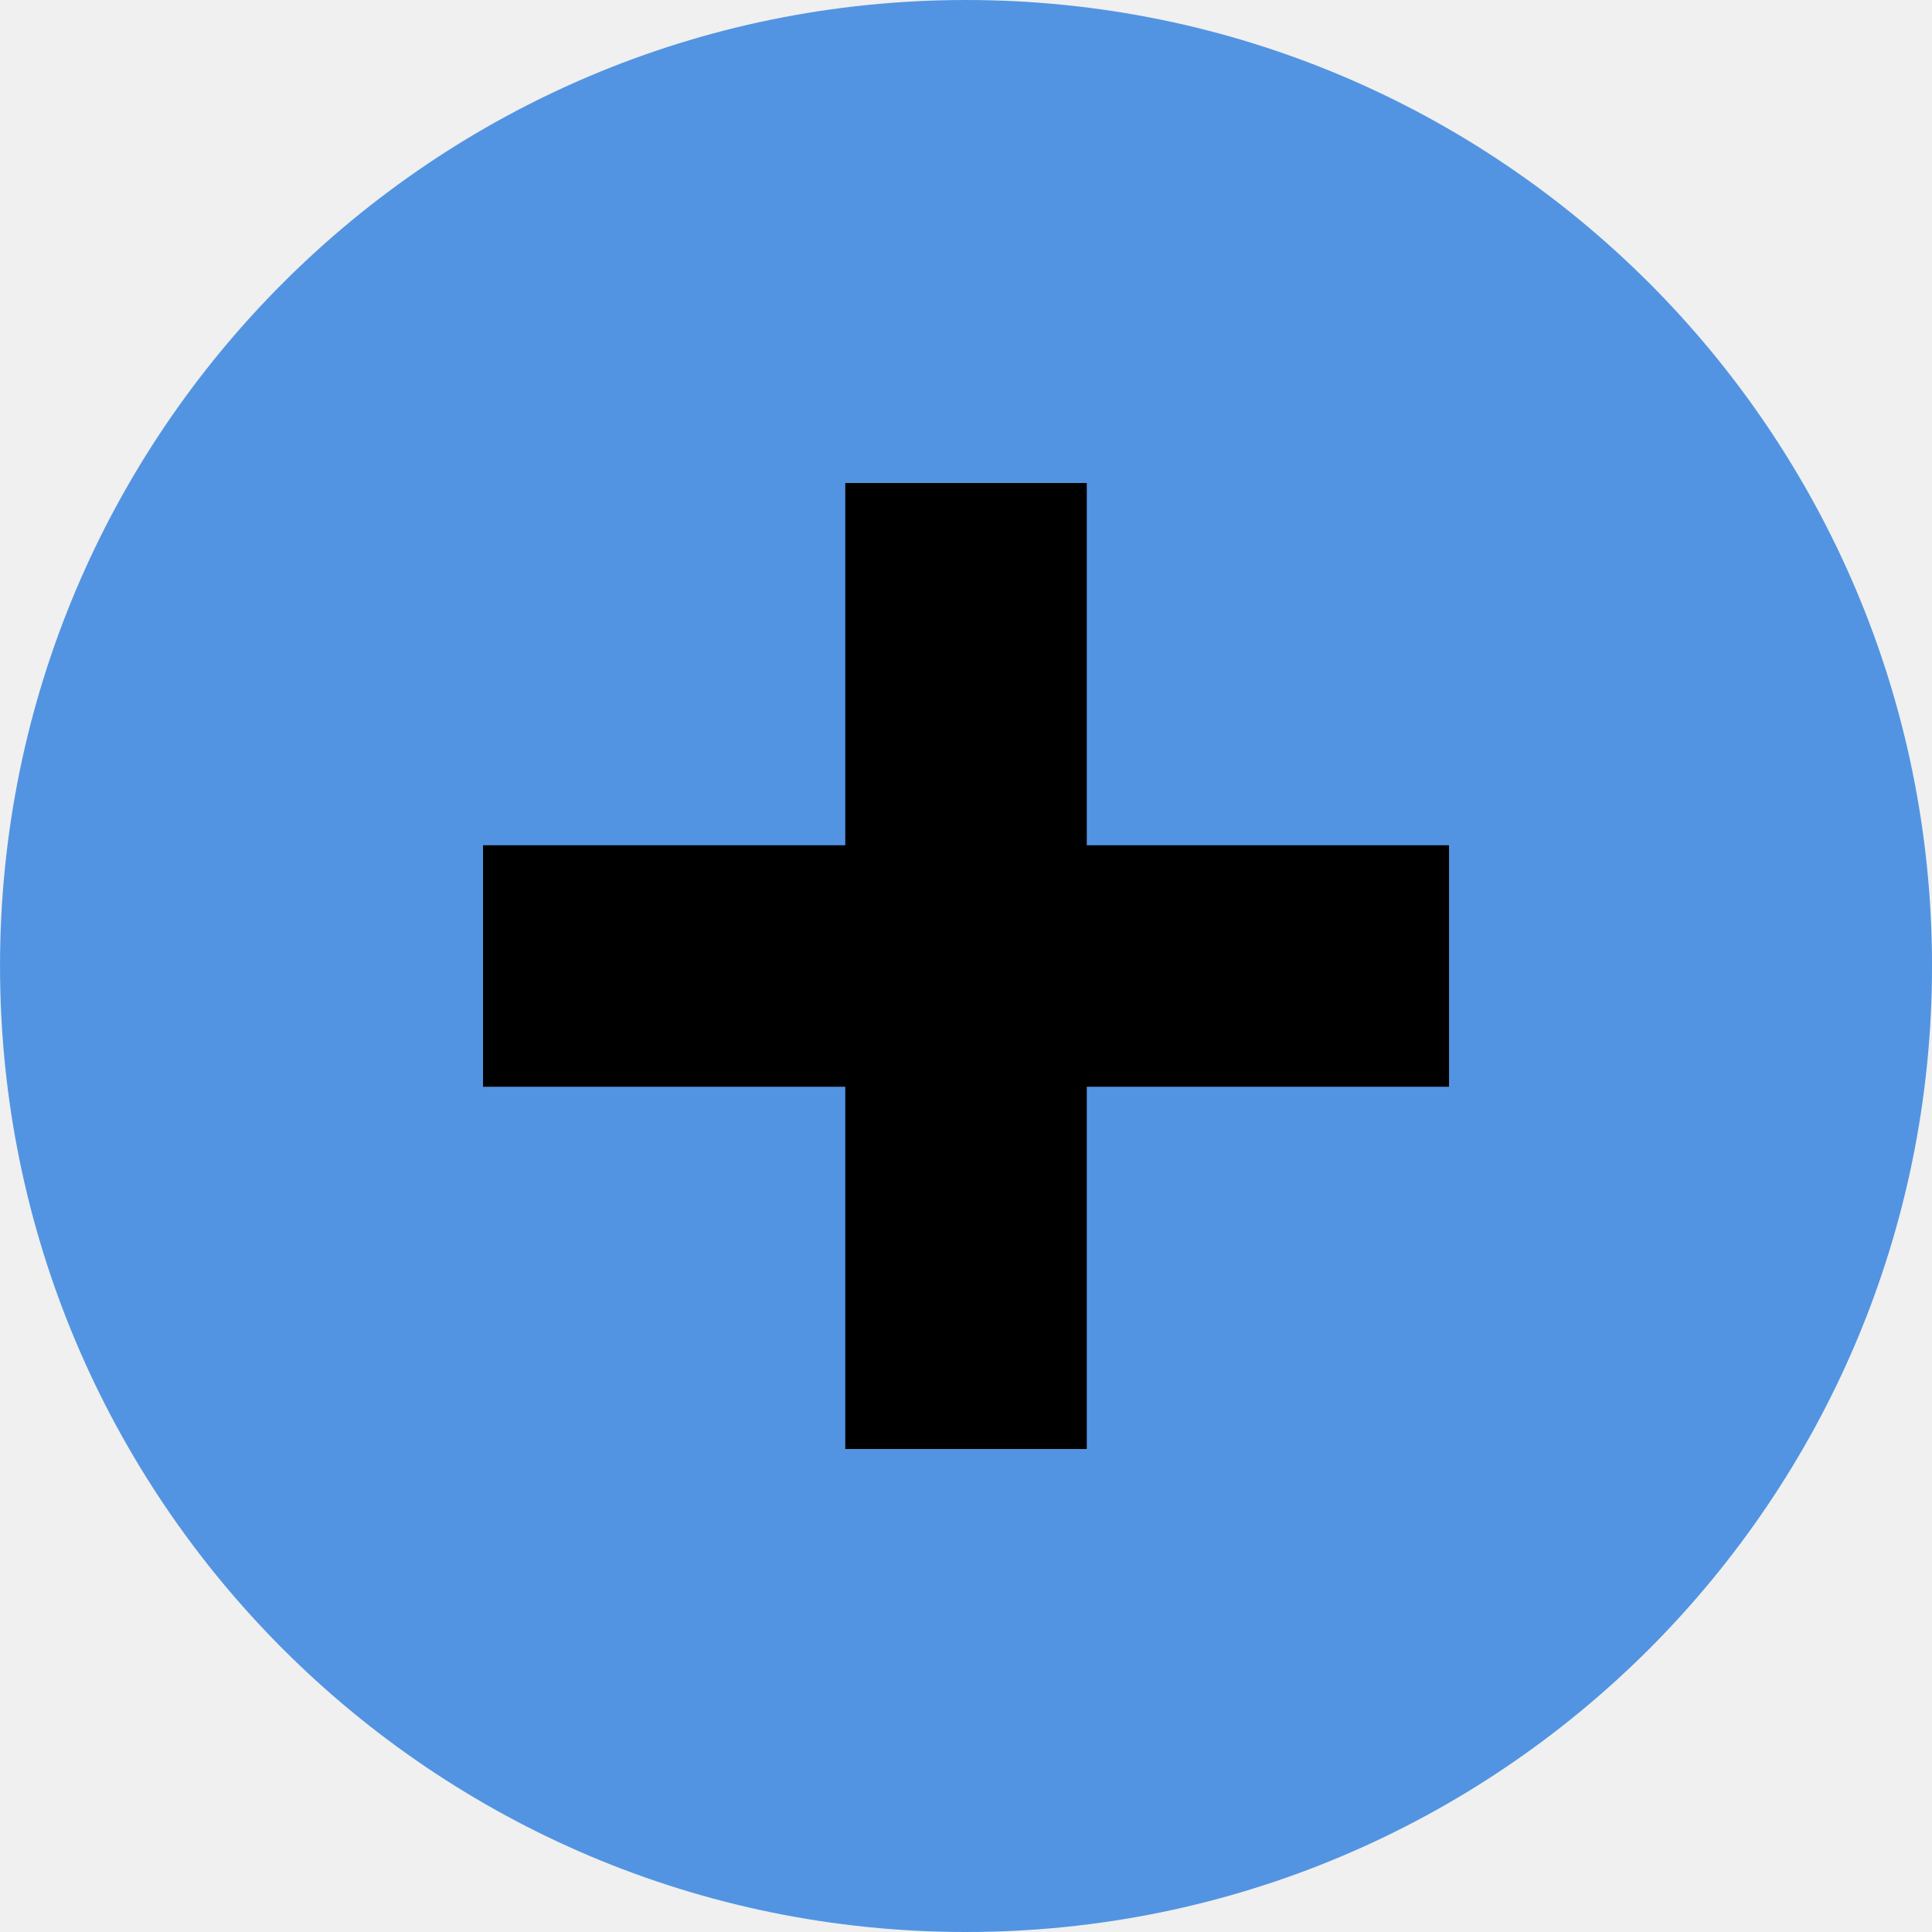
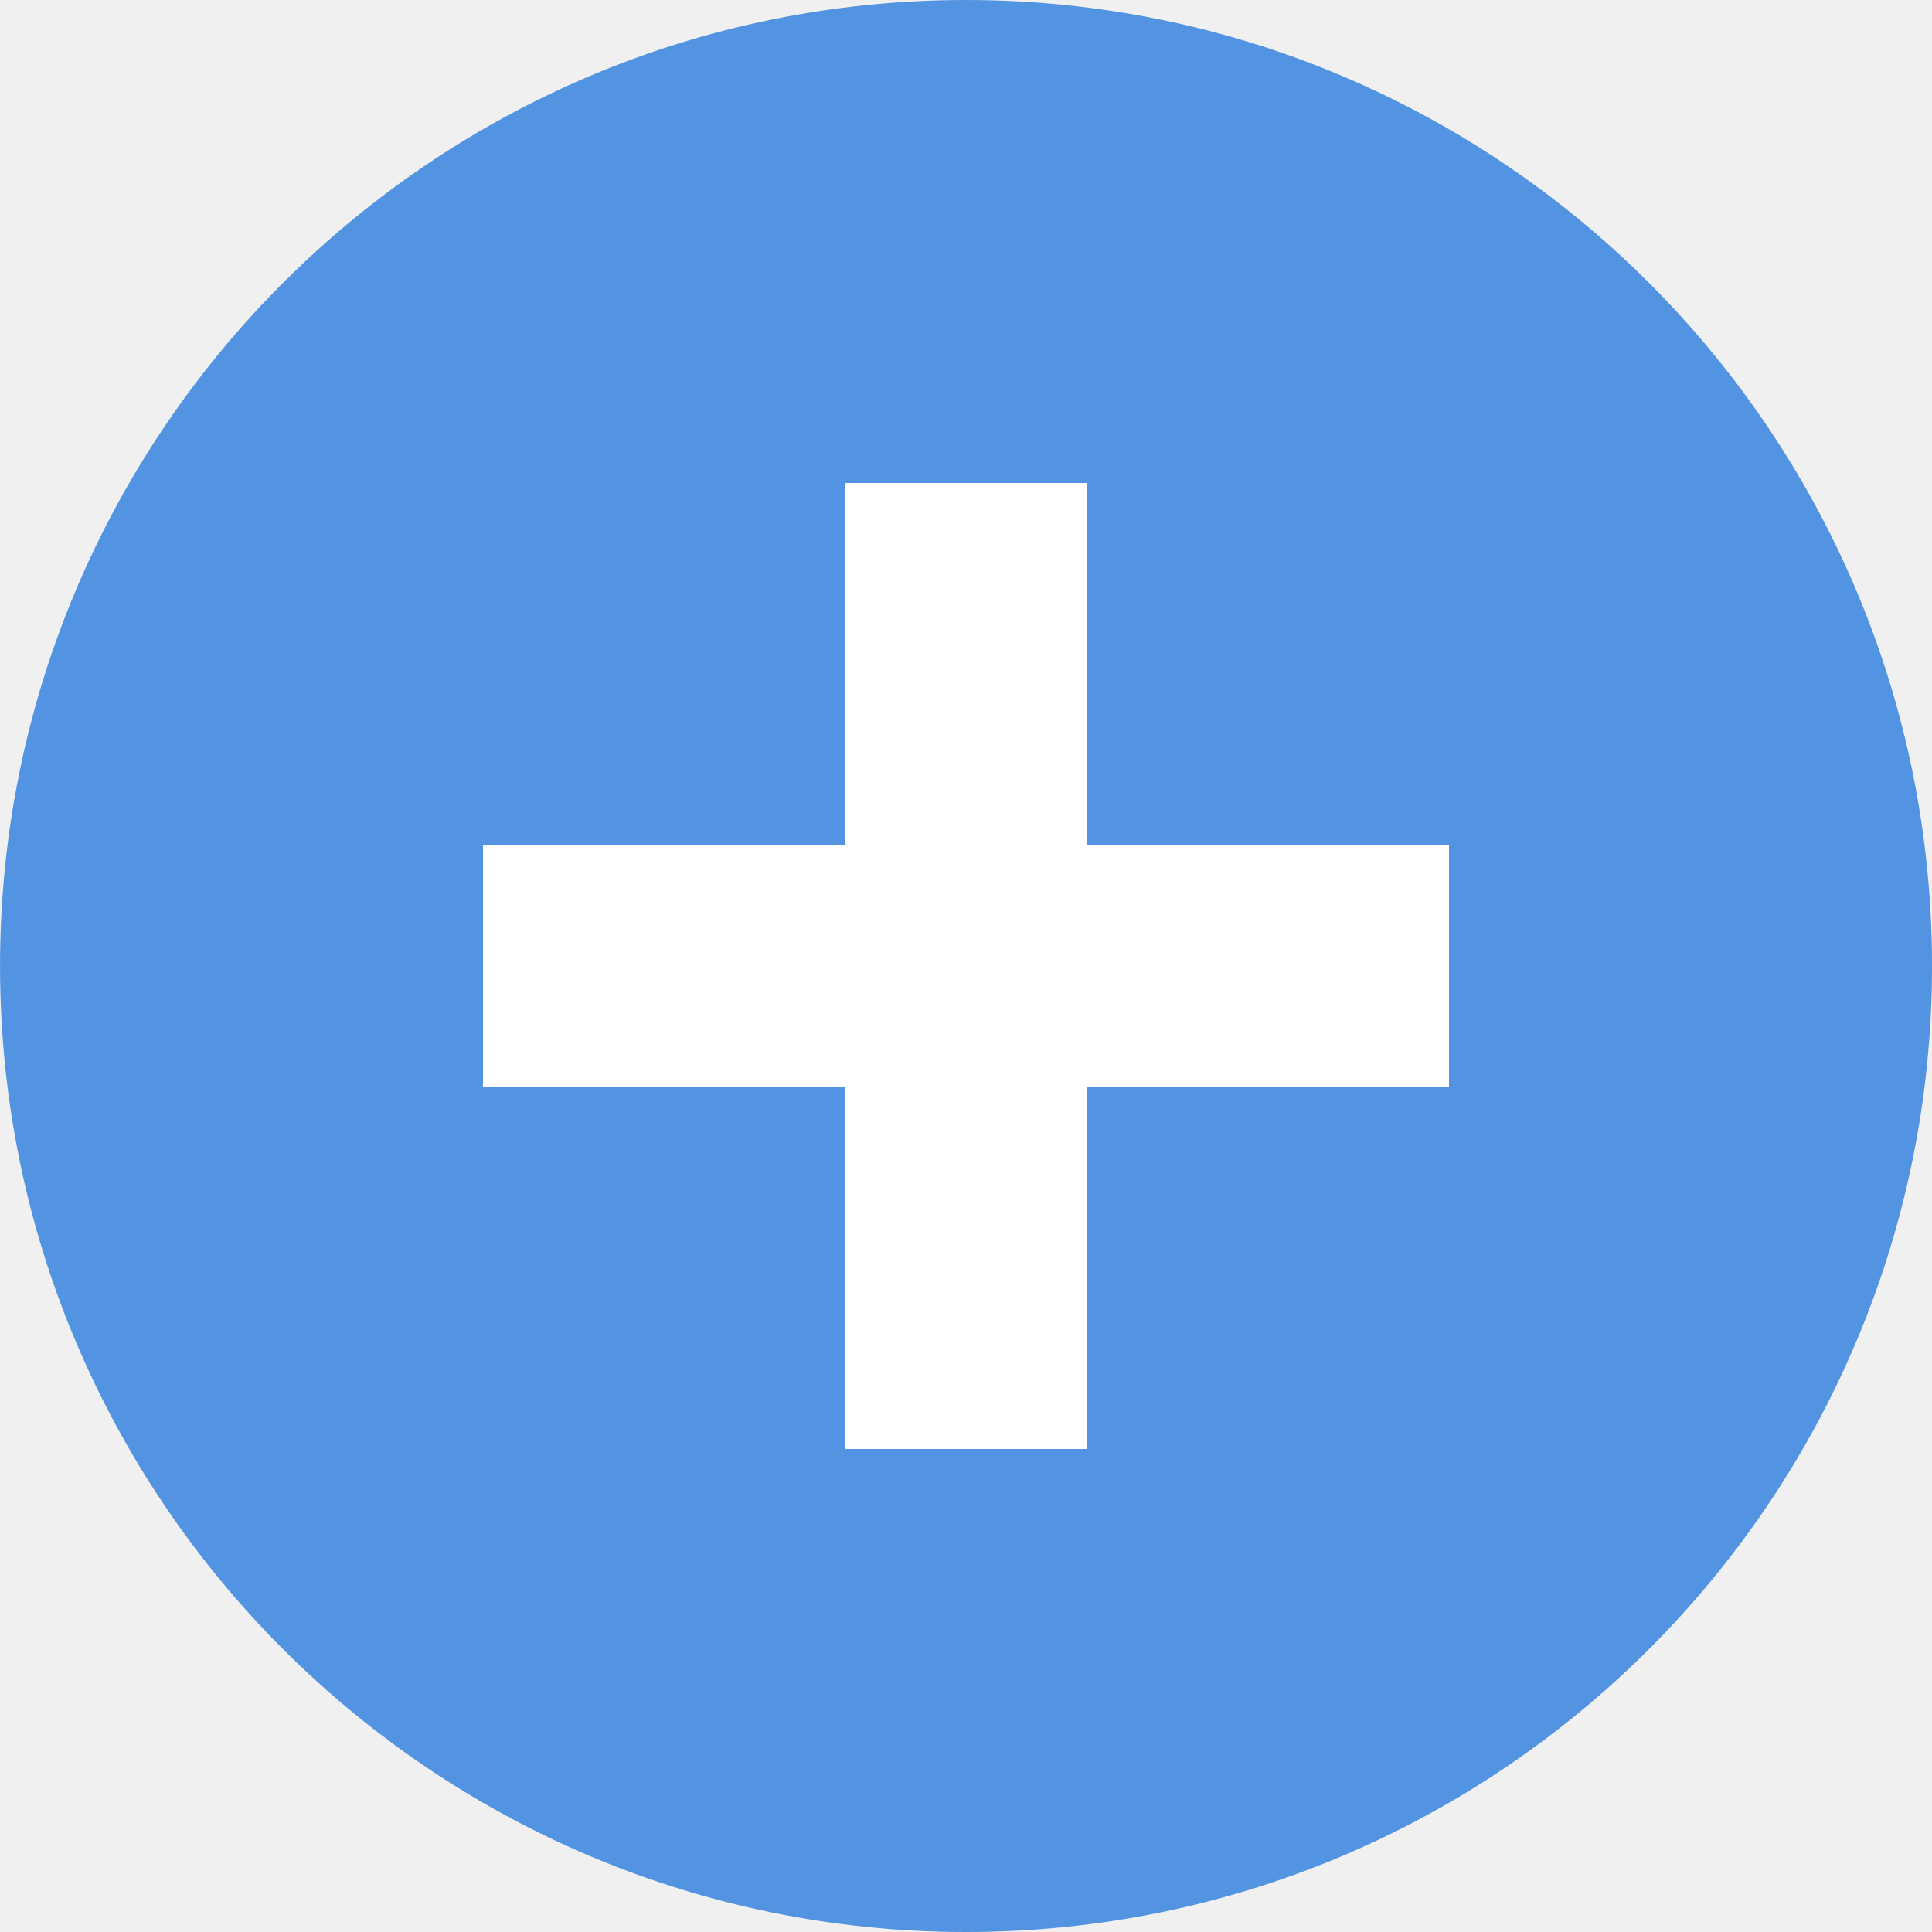
<svg xmlns="http://www.w3.org/2000/svg" xmlns:ns1="http://www.openswatchbook.org/uri/2009/osb" xmlns:xlink="http://www.w3.org/1999/xlink" width="16" height="16" id="svg12430" version="1.1">
  <defs id="defs12432">
    <linearGradient id="selected_fg_color" ns1:paint="solid">
-       <stop style="stop-color:#ffffffgit;stop-opacity:1;" offset="0" id="stop4150" />
+       <stop style="stop-color:#ffffff;stop-opacity:1;" offset="0" id="stop4150" />
    </linearGradient>
    <linearGradient id="selected_bg_color" ns1:paint="solid">
      <stop style="stop-color:#5294e2;stop-opacity:1;" offset="0" id="stop4147" />
    </linearGradient>
    <linearGradient xlink:href="#selected_bg_color" id="linearGradient4149" x1="150" y1="397.991" x2="150" y2="413.991" gradientUnits="userSpaceOnUse" />
    <linearGradient xlink:href="#selected_fg_color" id="linearGradient4152" x1="150" y1="401.991" x2="150" y2="409.991" gradientUnits="userSpaceOnUse" />
  </defs>
  <g id="layer1" transform="translate(0,-1036.362)">
    <g style="display:inline" transform="translate(-141.9998,638.3711)" id="g14642-3-0">
      <ellipse style="opacity:1;fill:url(#linearGradient4149);fill-opacity:1;stroke:none;stroke-width:1;stroke-linecap:butt;stroke-linejoin:miter;stroke-miterlimit:4;stroke-dasharray:none;stroke-dashoffset:0;stroke-opacity:1" id="path4156" cx="150" cy="405.991" rx="8" ry="8" />
      <rect style="fill:none;stroke:none" id="rect3620-5-4" width="15.982" height="16" x="142" y="398" rx="0" ry="0" />
      <g id="g4179" transform="translate(141.9999,397.9911)">
        <g style="opacity:0.55;fill:#000000;fill-opacity:1" transform="matrix(0.765075,0,0,0.765075,1.880594,0.8798127)" id="g2996-1">
          <g style="fill:#000000;fill-opacity:1" transform="translate(-60,-518)" id="layer12-1">
            <g transform="translate(19,-242)" id="layer4-4-1-9" style="display:inline;fill:#000000;fill-opacity:1" />
          </g>
        </g>
        <g style="fill:#ffffff;fill-opacity:1" transform="matrix(0.765075,0,0,0.765075,1.880594,1.879479)" id="g2996">
          <g style="fill:#ffffff;fill-opacity:1" transform="translate(-60,-518)" id="layer12">
            <g transform="translate(19,-242)" id="layer4-4-1" style="display:inline;fill:#ffffff;fill-opacity:1" />
          </g>
        </g>
      </g>
      <path style="fill:url(#linearGradient4152);fill-opacity:1;fill-rule:evenodd;stroke:#000000;stroke-width:0;stroke-linecap:butt;stroke-linejoin:miter;stroke-miterlimit:4;stroke-opacity:1" d="m 149,401.991 0,3 -3,0 0,2 3,0 0,3 2,0 0,-3 3,0 0,-2 -3,0 0,-3 z" id="rect3757" />
    </g>
  </g>
</svg>
